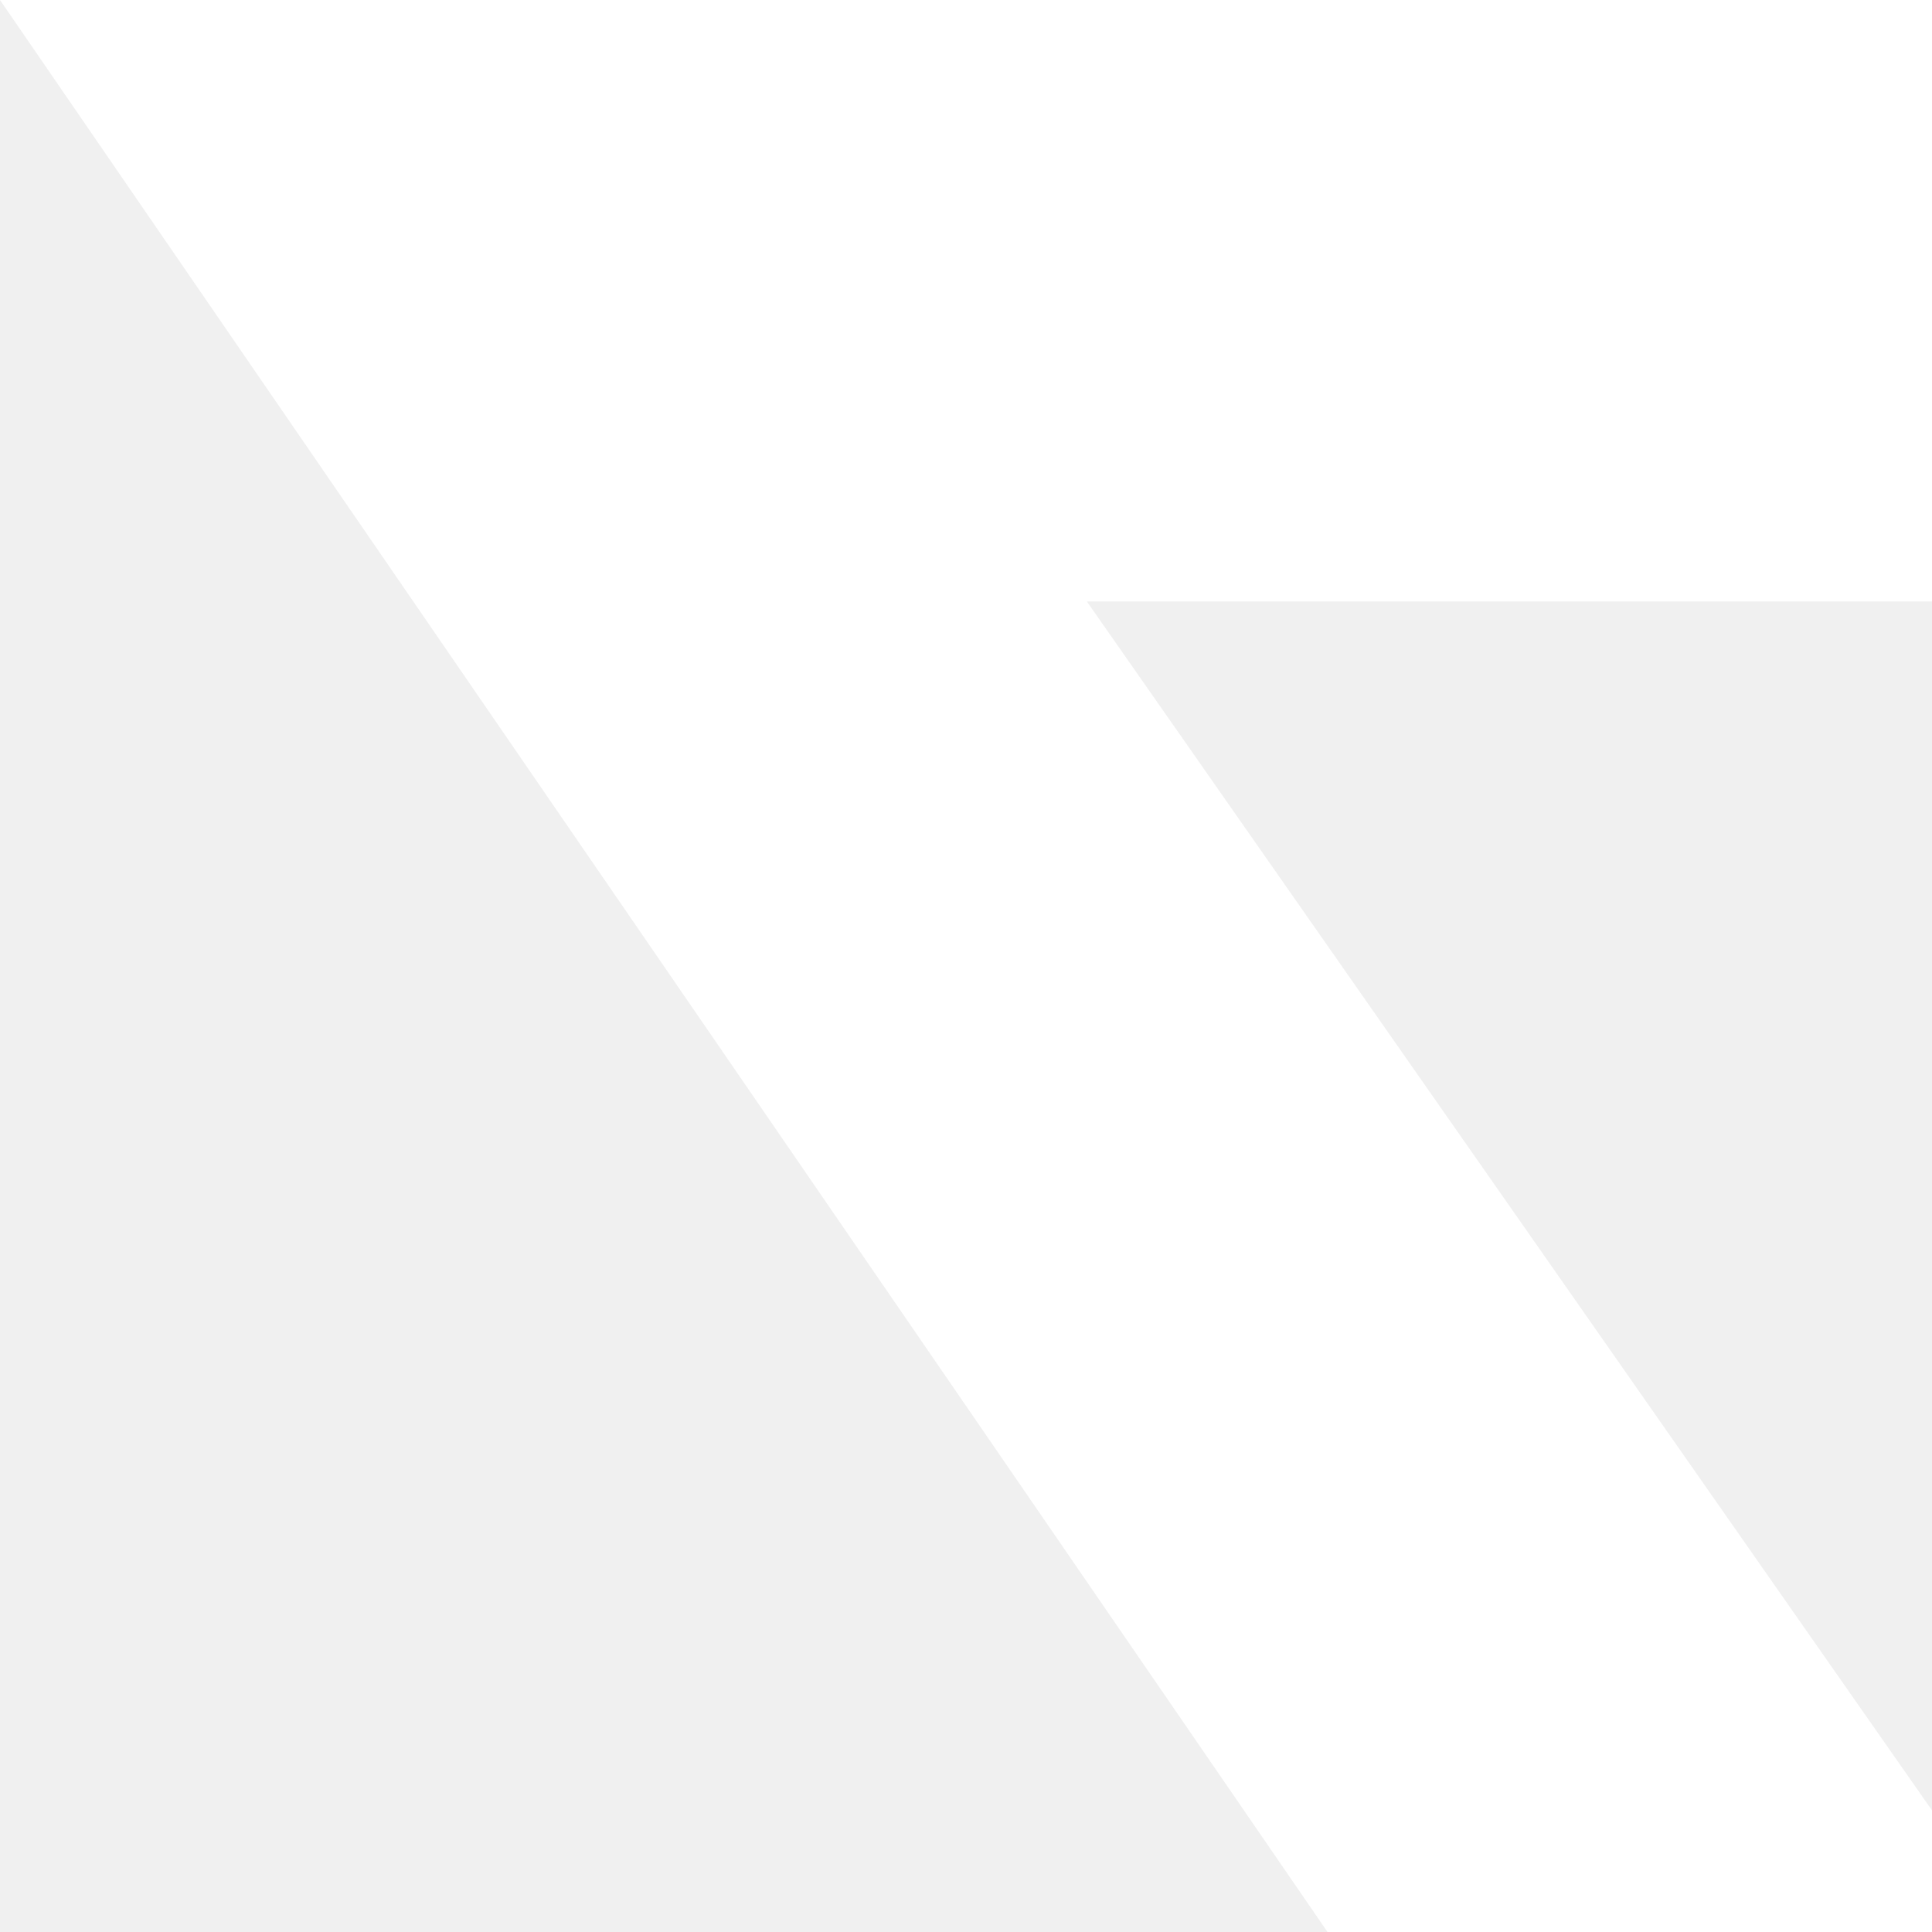
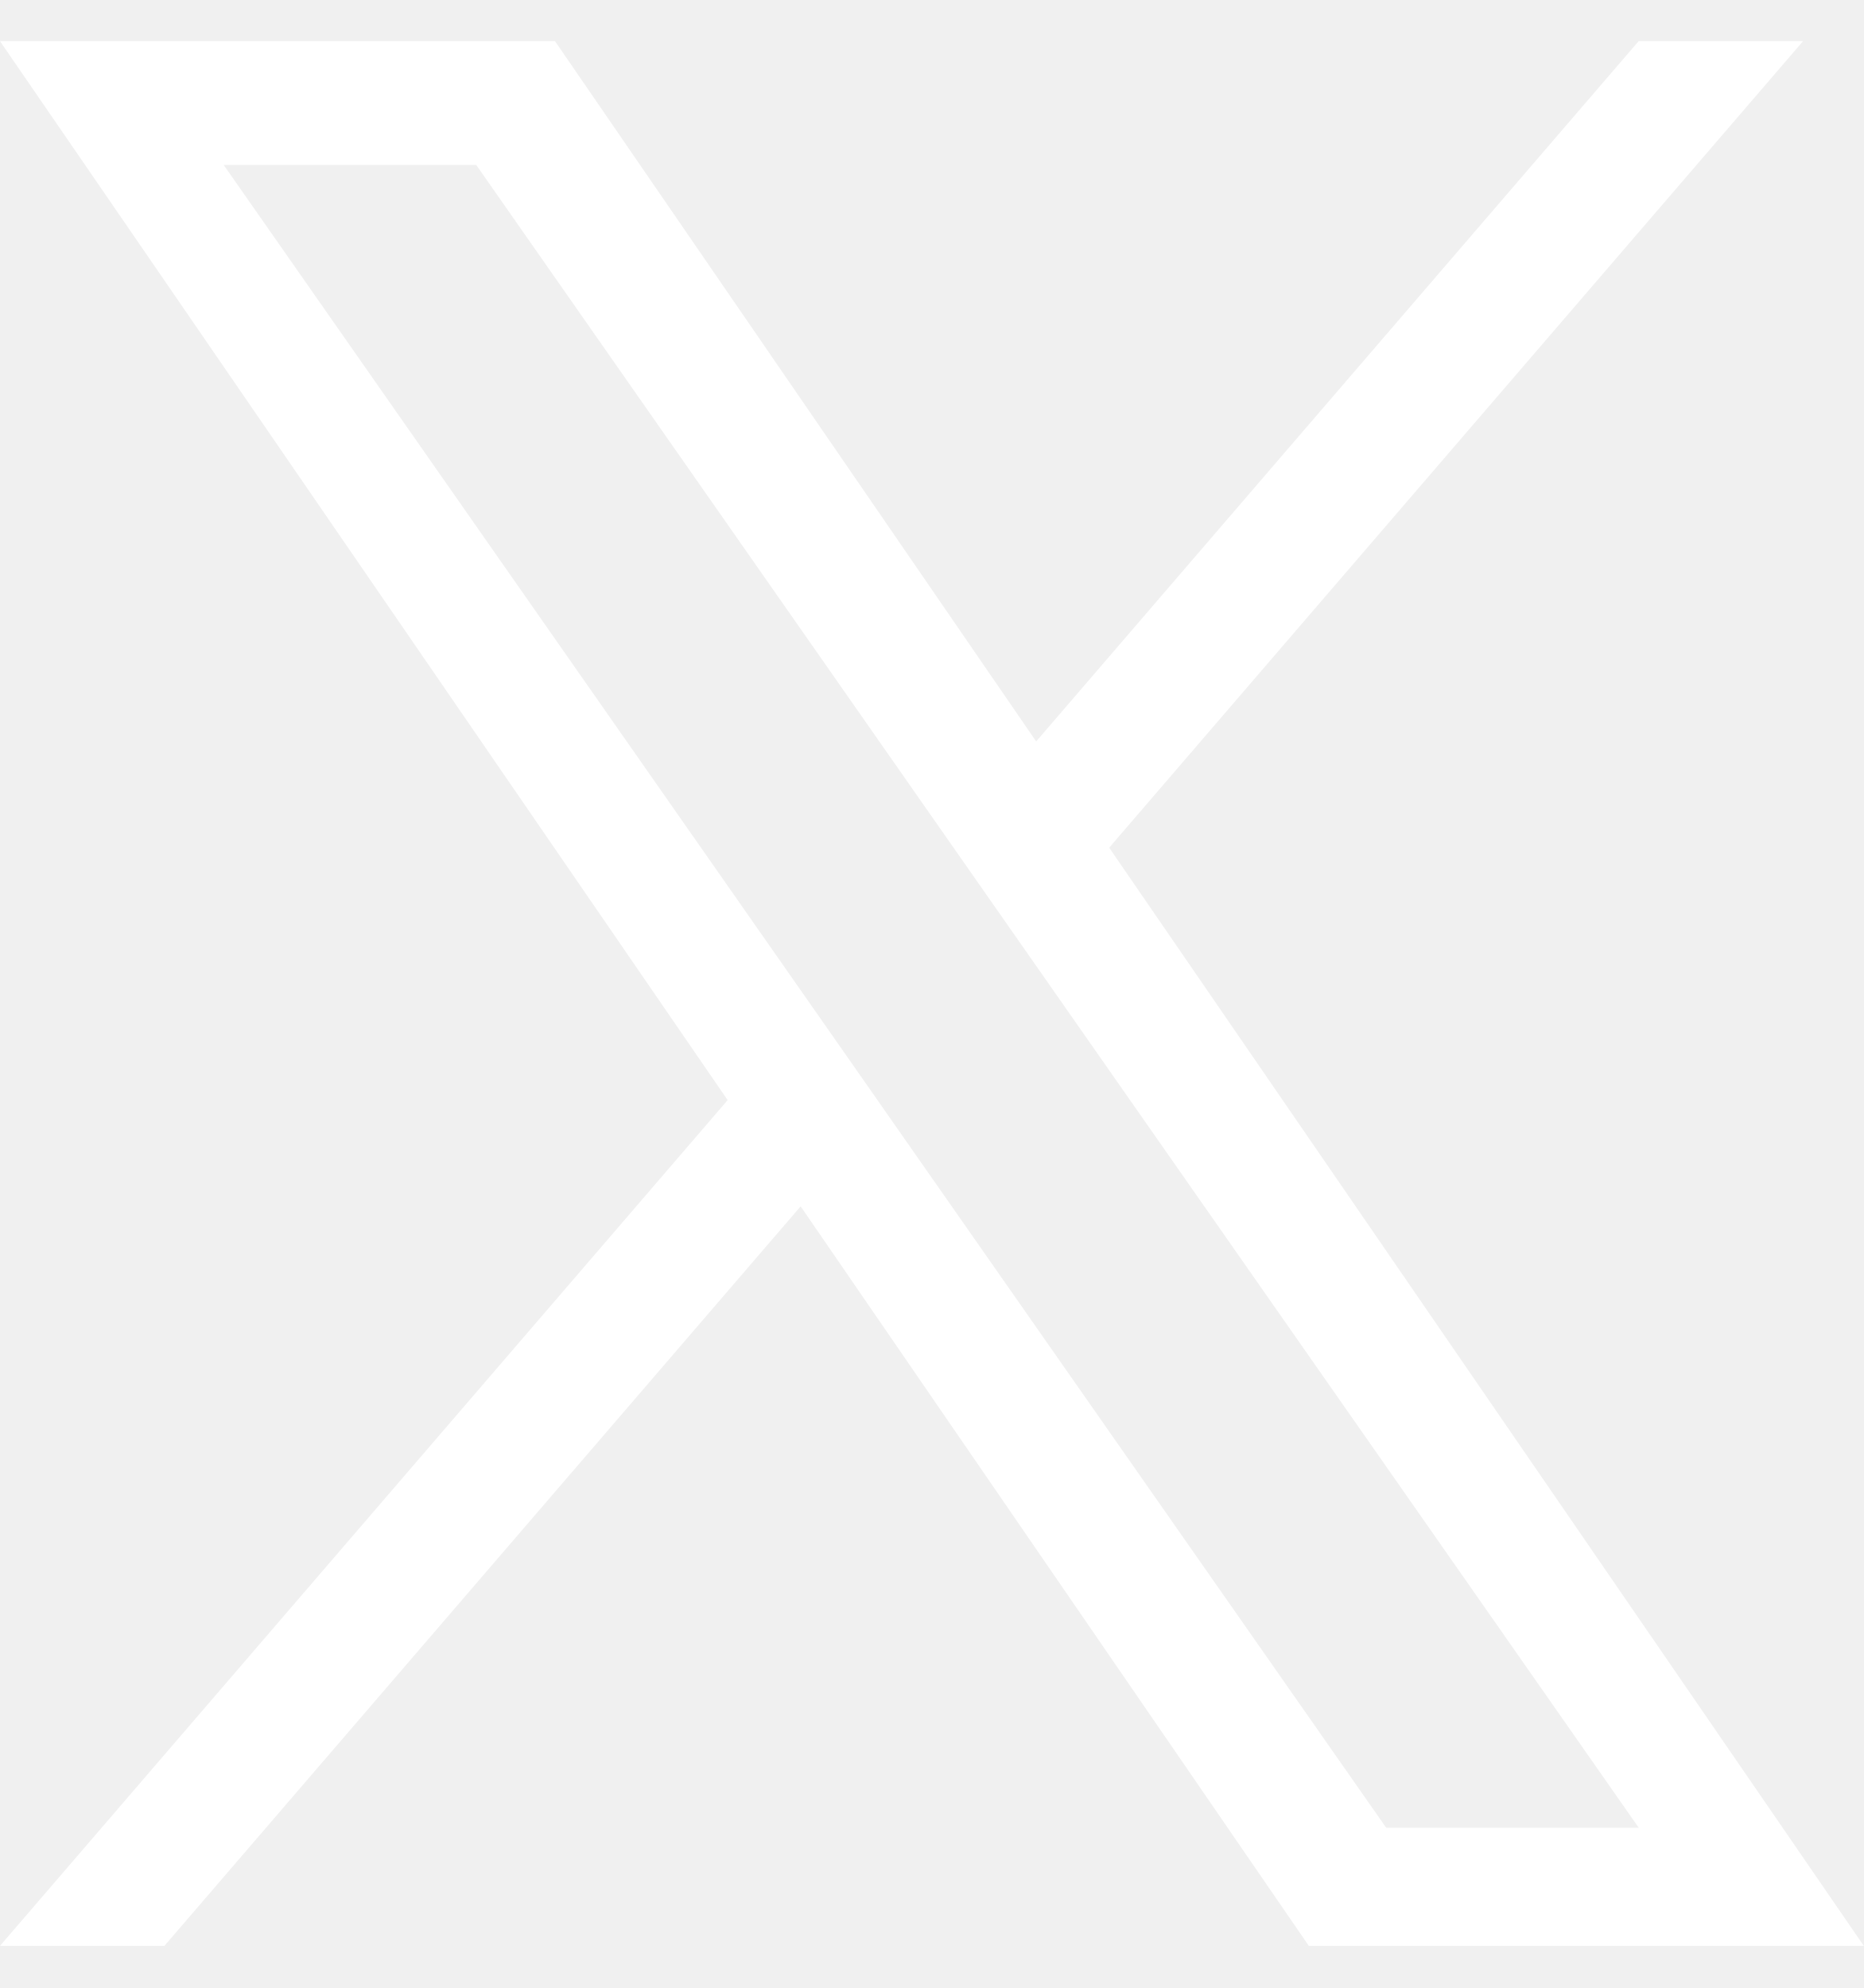
- <svg xmlns="http://www.w3.org/2000/svg" width="30" height="30" fill="none" viewBox="0 0 256 256">
+ <svg xmlns="http://www.w3.org/2000/svg" width="30" height="32" fill="none" viewBox="0 0 1200 1227">
  <path fill="#fff" d="M714.163 519.284 1160.89 0h-105.86L667.137 450.887 357.328 0H0l468.492 681.821L0 1226.37h105.866l409.625-476.152 327.181 476.152H1200L714.137 519.284h.026ZM569.165 687.828l-47.468-67.894-377.686-540.24h162.604l304.797 435.991 47.468 67.894 396.2 566.721H892.476L569.165 687.854v-.026Z" />
</svg>
